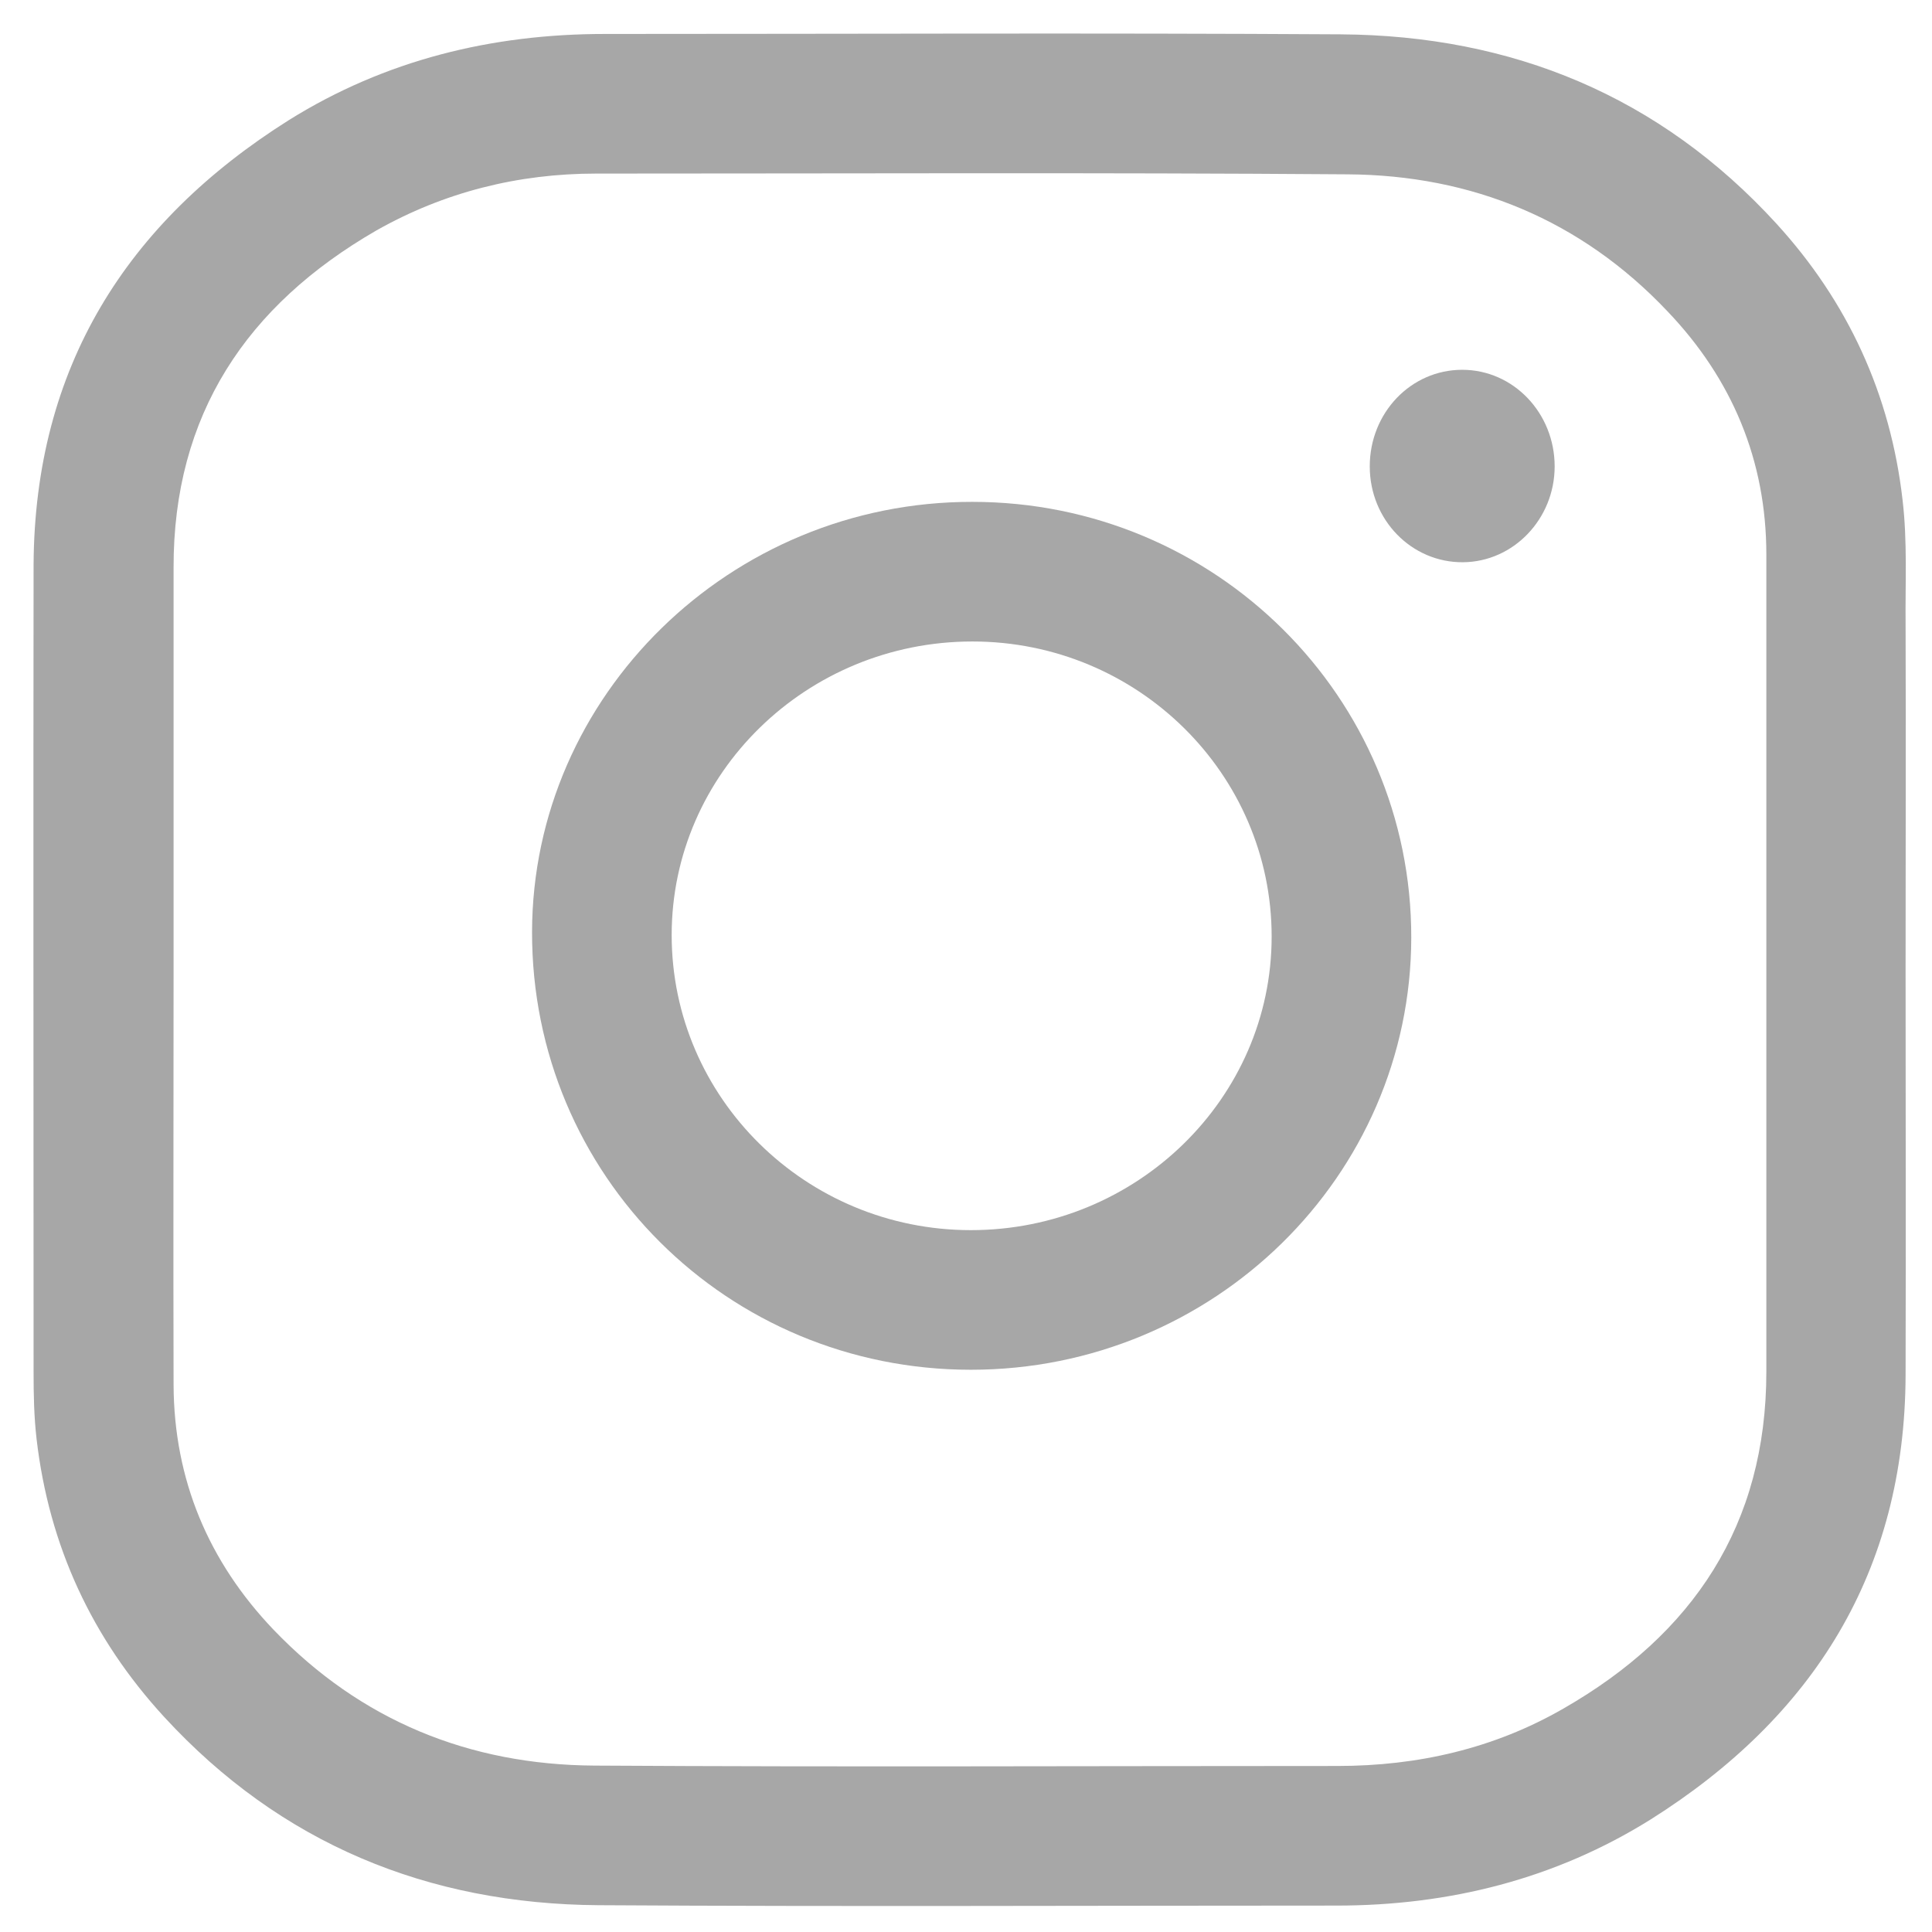
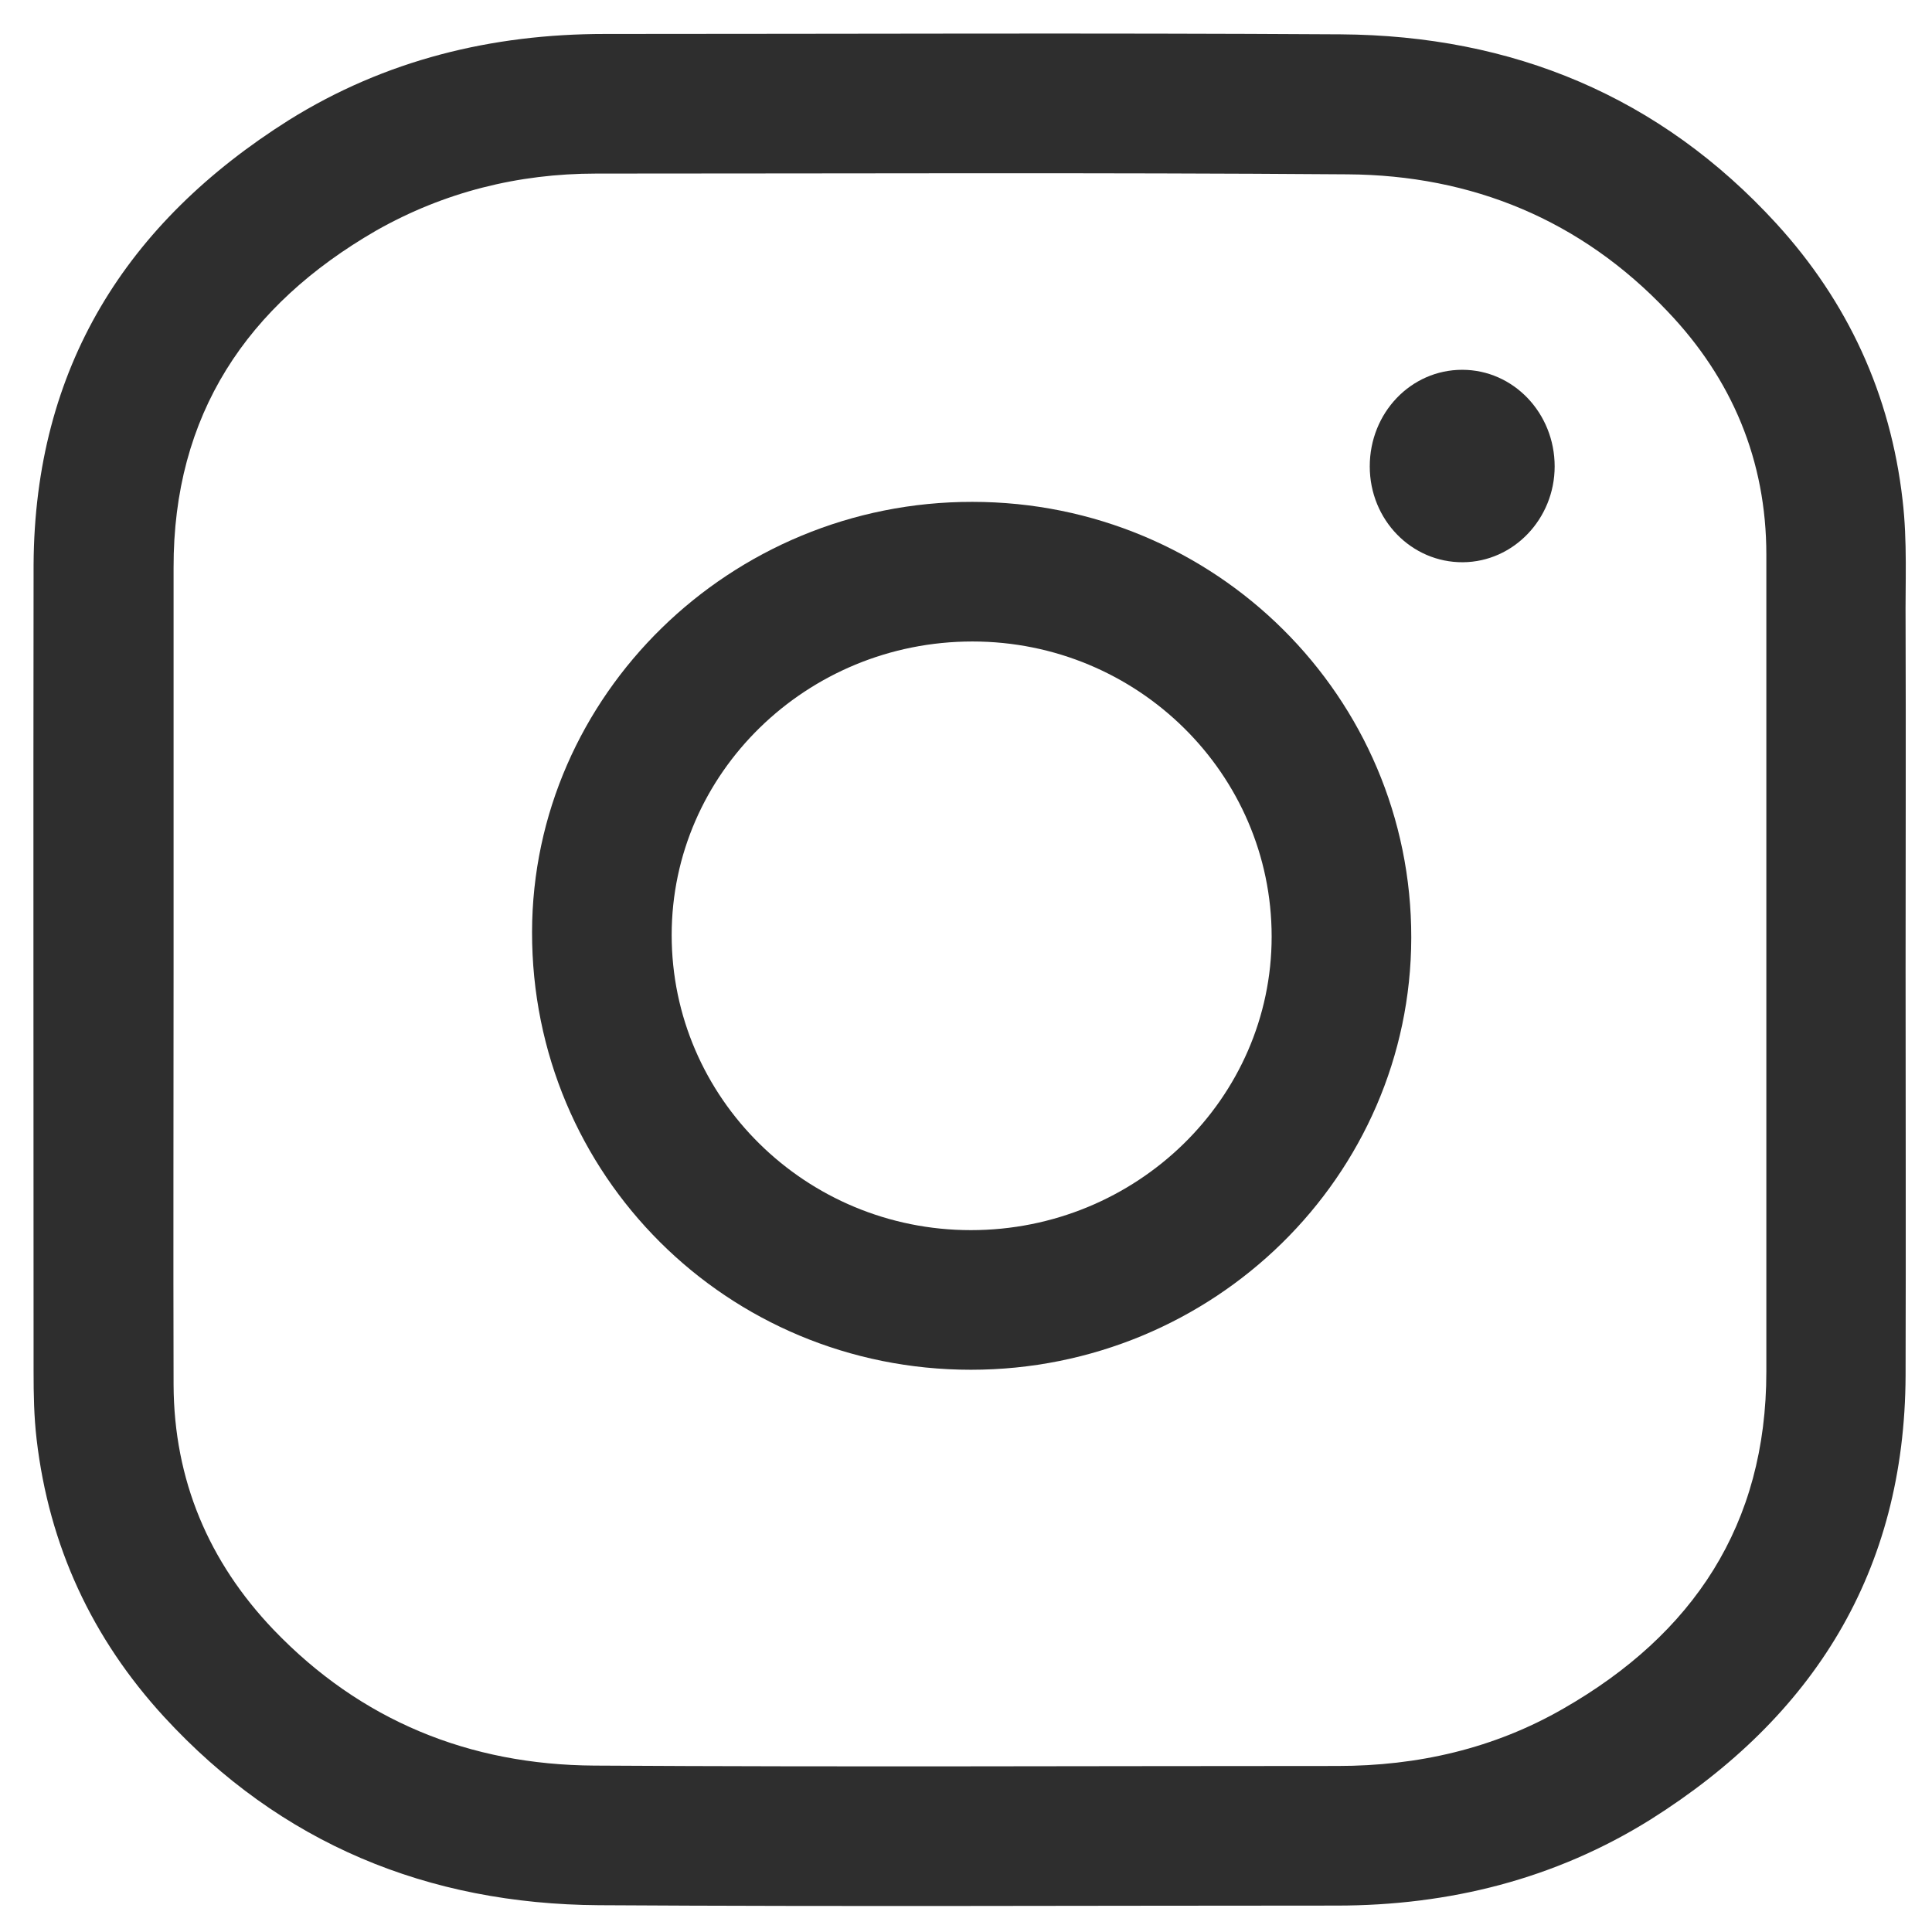
<svg xmlns="http://www.w3.org/2000/svg" enable-background="new 0 0 512 512" id="Layer_1" version="1.1" viewBox="0 0 512 512" xml:space="preserve">
  <g>
-     <path d="M505,257c0,35.8,0.1,71.6,0,107.5c-0.2,52-24.4,90.5-67.6,117.7C412.1,498,384,505,354.2,505   c-65.2,0-130.3,0.3-195.5-0.1c-45.3-0.3-84.3-16.3-115.2-49.9c-19.1-20.8-30.5-45.3-33.8-73.6c-0.7-6-0.8-11.9-0.8-17.9   c0-71.3-0.1-142.6,0-213.9C9.2,97.5,33.4,59,76.6,31.8C102.1,15.9,130.3,9,160.3,9c65,0,130-0.3,195,0.1   c45.5,0.3,84.6,16.4,115.5,50.2c18.9,20.7,30.2,45.2,33.4,73.2c1.3,11,0.7,22,0.8,32.9C505.1,196,505,226.5,505,257z M46,257   c0,36.7-0.1,73.3,0,110c0.1,25.2,9.3,46.9,26.5,64.9c23.1,24.1,51.9,35.8,85,36c65.7,0.4,131.3,0.1,197,0.1   c21.2,0,41.4-4.6,59.8-15.2c34.4-19.7,53.8-48.7,53.8-89.3c0-72.2,0-144.3,0-216.5c0-25-9.1-46.6-26.2-64.5   c-22.9-24.2-51.8-36.1-84.8-36.3C290.7,45.7,224.4,46,158,46c-20.7,0-40.3,4.9-58.3,15.1C65.4,80.9,45.9,109.9,46,150.5   C46,186,46,221.5,46,257z" fill="#A7A7A7" />
-     <path d="M257.3,363c-64.6,0-116.4-51.6-116.3-116c0.1-62.7,52.6-114.1,116.7-114c64.4,0,116.4,51.7,116.3,115.5   C373.9,311.7,321.6,363,257.3,363z M257.3,326c43.9,0,79.7-34.9,79.7-77.8c0-43.1-35.5-78.2-79.3-78.2c-43.9,0-79.7,34.9-79.7,77.8   C178,290.9,213.5,326,257.3,326z" fill="#A7A7A7" />
-     <path d="M363,123.6c0-14.2,10.9-25.6,24.5-25.6c13.6,0,24.5,11.5,24.5,25.6c0,13.9-10.9,25.3-24.3,25.4   C374.1,149.1,363,137.8,363,123.6z" fill="#A7A7A7" />
+     <path d="M505,257c0,35.8,0.1,71.6,0,107.5c-0.2,52-24.4,90.5-67.6,117.7C412.1,498,384,505,354.2,505   c-65.2,0-130.3,0.3-195.5-0.1c-45.3-0.3-84.3-16.3-115.2-49.9c-19.1-20.8-30.5-45.3-33.8-73.6c-0.7-6-0.8-11.9-0.8-17.9   c0-71.3-0.1-142.6,0-213.9C9.2,97.5,33.4,59,76.6,31.8C102.1,15.9,130.3,9,160.3,9c65,0,130-0.3,195,0.1   c45.5,0.3,84.6,16.4,115.5,50.2c18.9,20.7,30.2,45.2,33.4,73.2c1.3,11,0.7,22,0.8,32.9C505.1,196,505,226.5,505,257z M46,257   c0,36.7-0.1,73.3,0,110c0.1,25.2,9.3,46.9,26.5,64.9c23.1,24.1,51.9,35.8,85,36c65.7,0.4,131.3,0.1,197,0.1   c21.2,0,41.4-4.6,59.8-15.2c34.4-19.7,53.8-48.7,53.8-89.3c0-72.2,0-144.3,0-216.5c0-25-9.1-46.6-26.2-64.5   c-22.9-24.2-51.8-36.1-84.8-36.3C290.7,45.7,224.4,46,158,46c-20.7,0-40.3,4.9-58.3,15.1C65.4,80.9,45.9,109.9,46,150.5   C46,186,46,221.5,46,257z" fill="#2e2e2e" />
+     <path d="M257.3,363c-64.6,0-116.4-51.6-116.3-116c0.1-62.7,52.6-114.1,116.7-114c64.4,0,116.4,51.7,116.3,115.5   C373.9,311.7,321.6,363,257.3,363z M257.3,326c43.9,0,79.7-34.9,79.7-77.8c0-43.1-35.5-78.2-79.3-78.2c-43.9,0-79.7,34.9-79.7,77.8   C178,290.9,213.5,326,257.3,326z" fill="#2e2e2e" />
+     <path d="M363,123.6c0-14.2,10.9-25.6,24.5-25.6c13.6,0,24.5,11.5,24.5,25.6c0,13.9-10.9,25.3-24.3,25.4   C374.1,149.1,363,137.8,363,123.6z" fill="#2e2e2e" />
  </g>
</svg>
